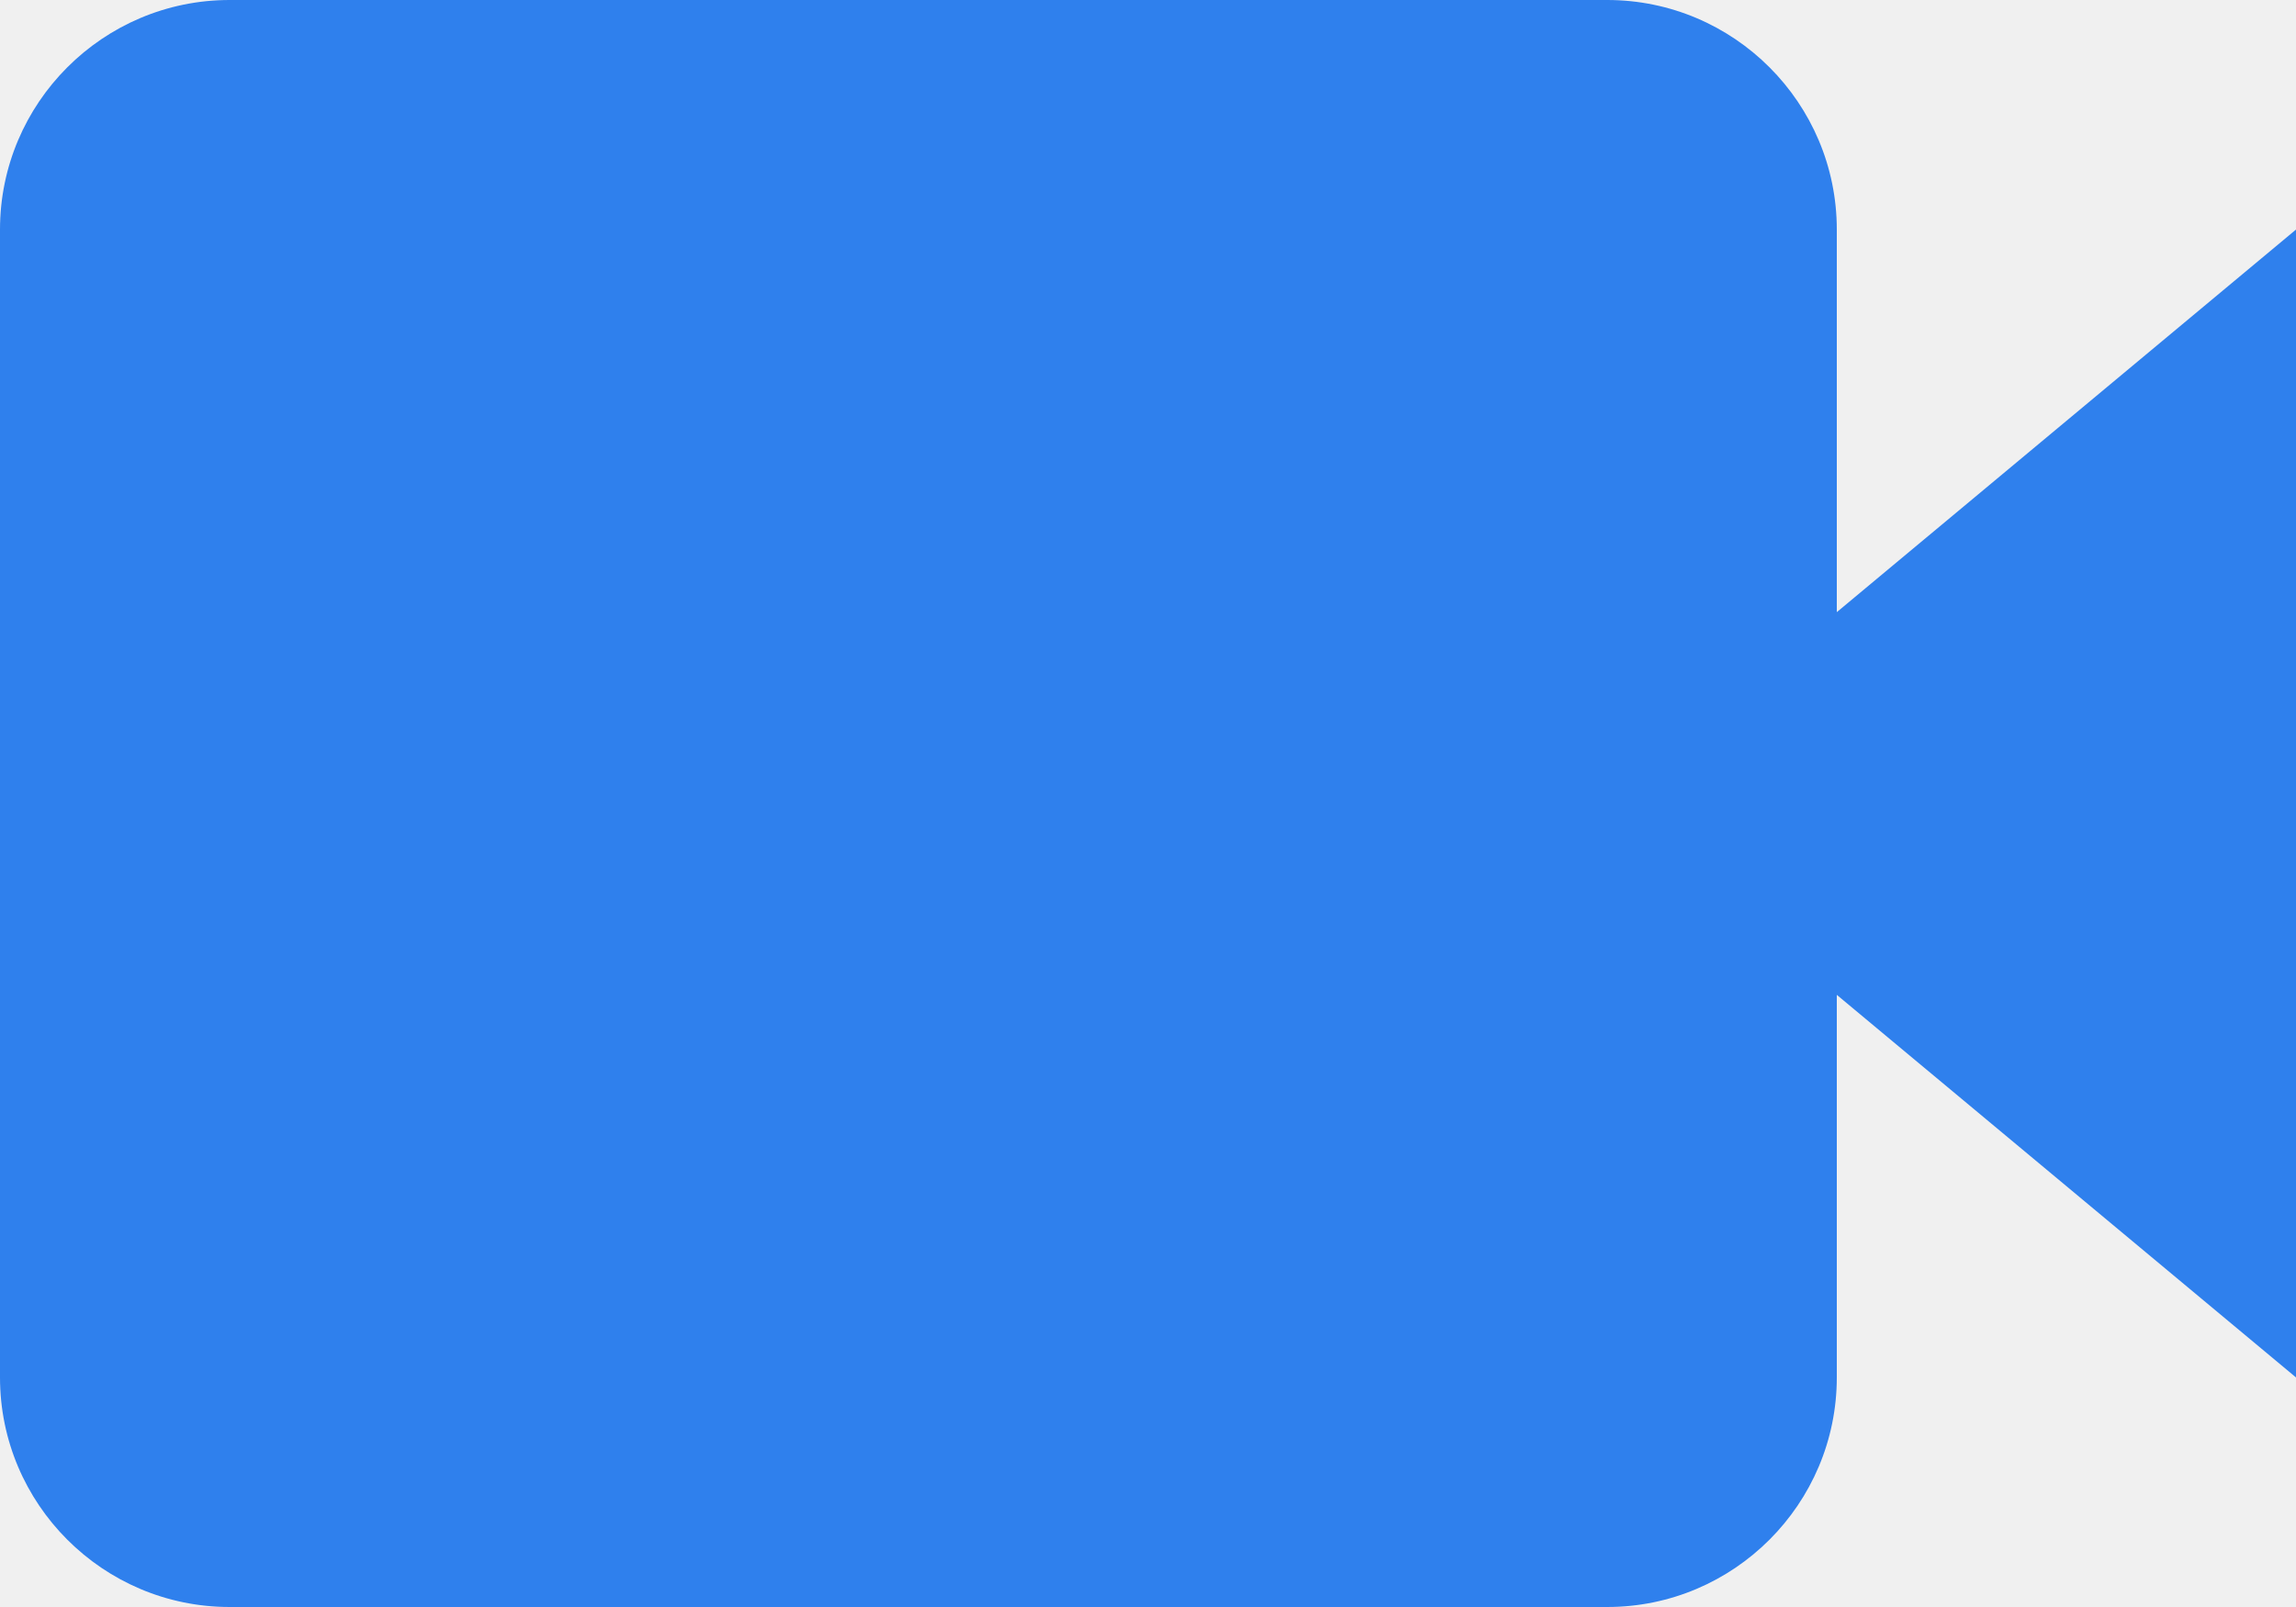
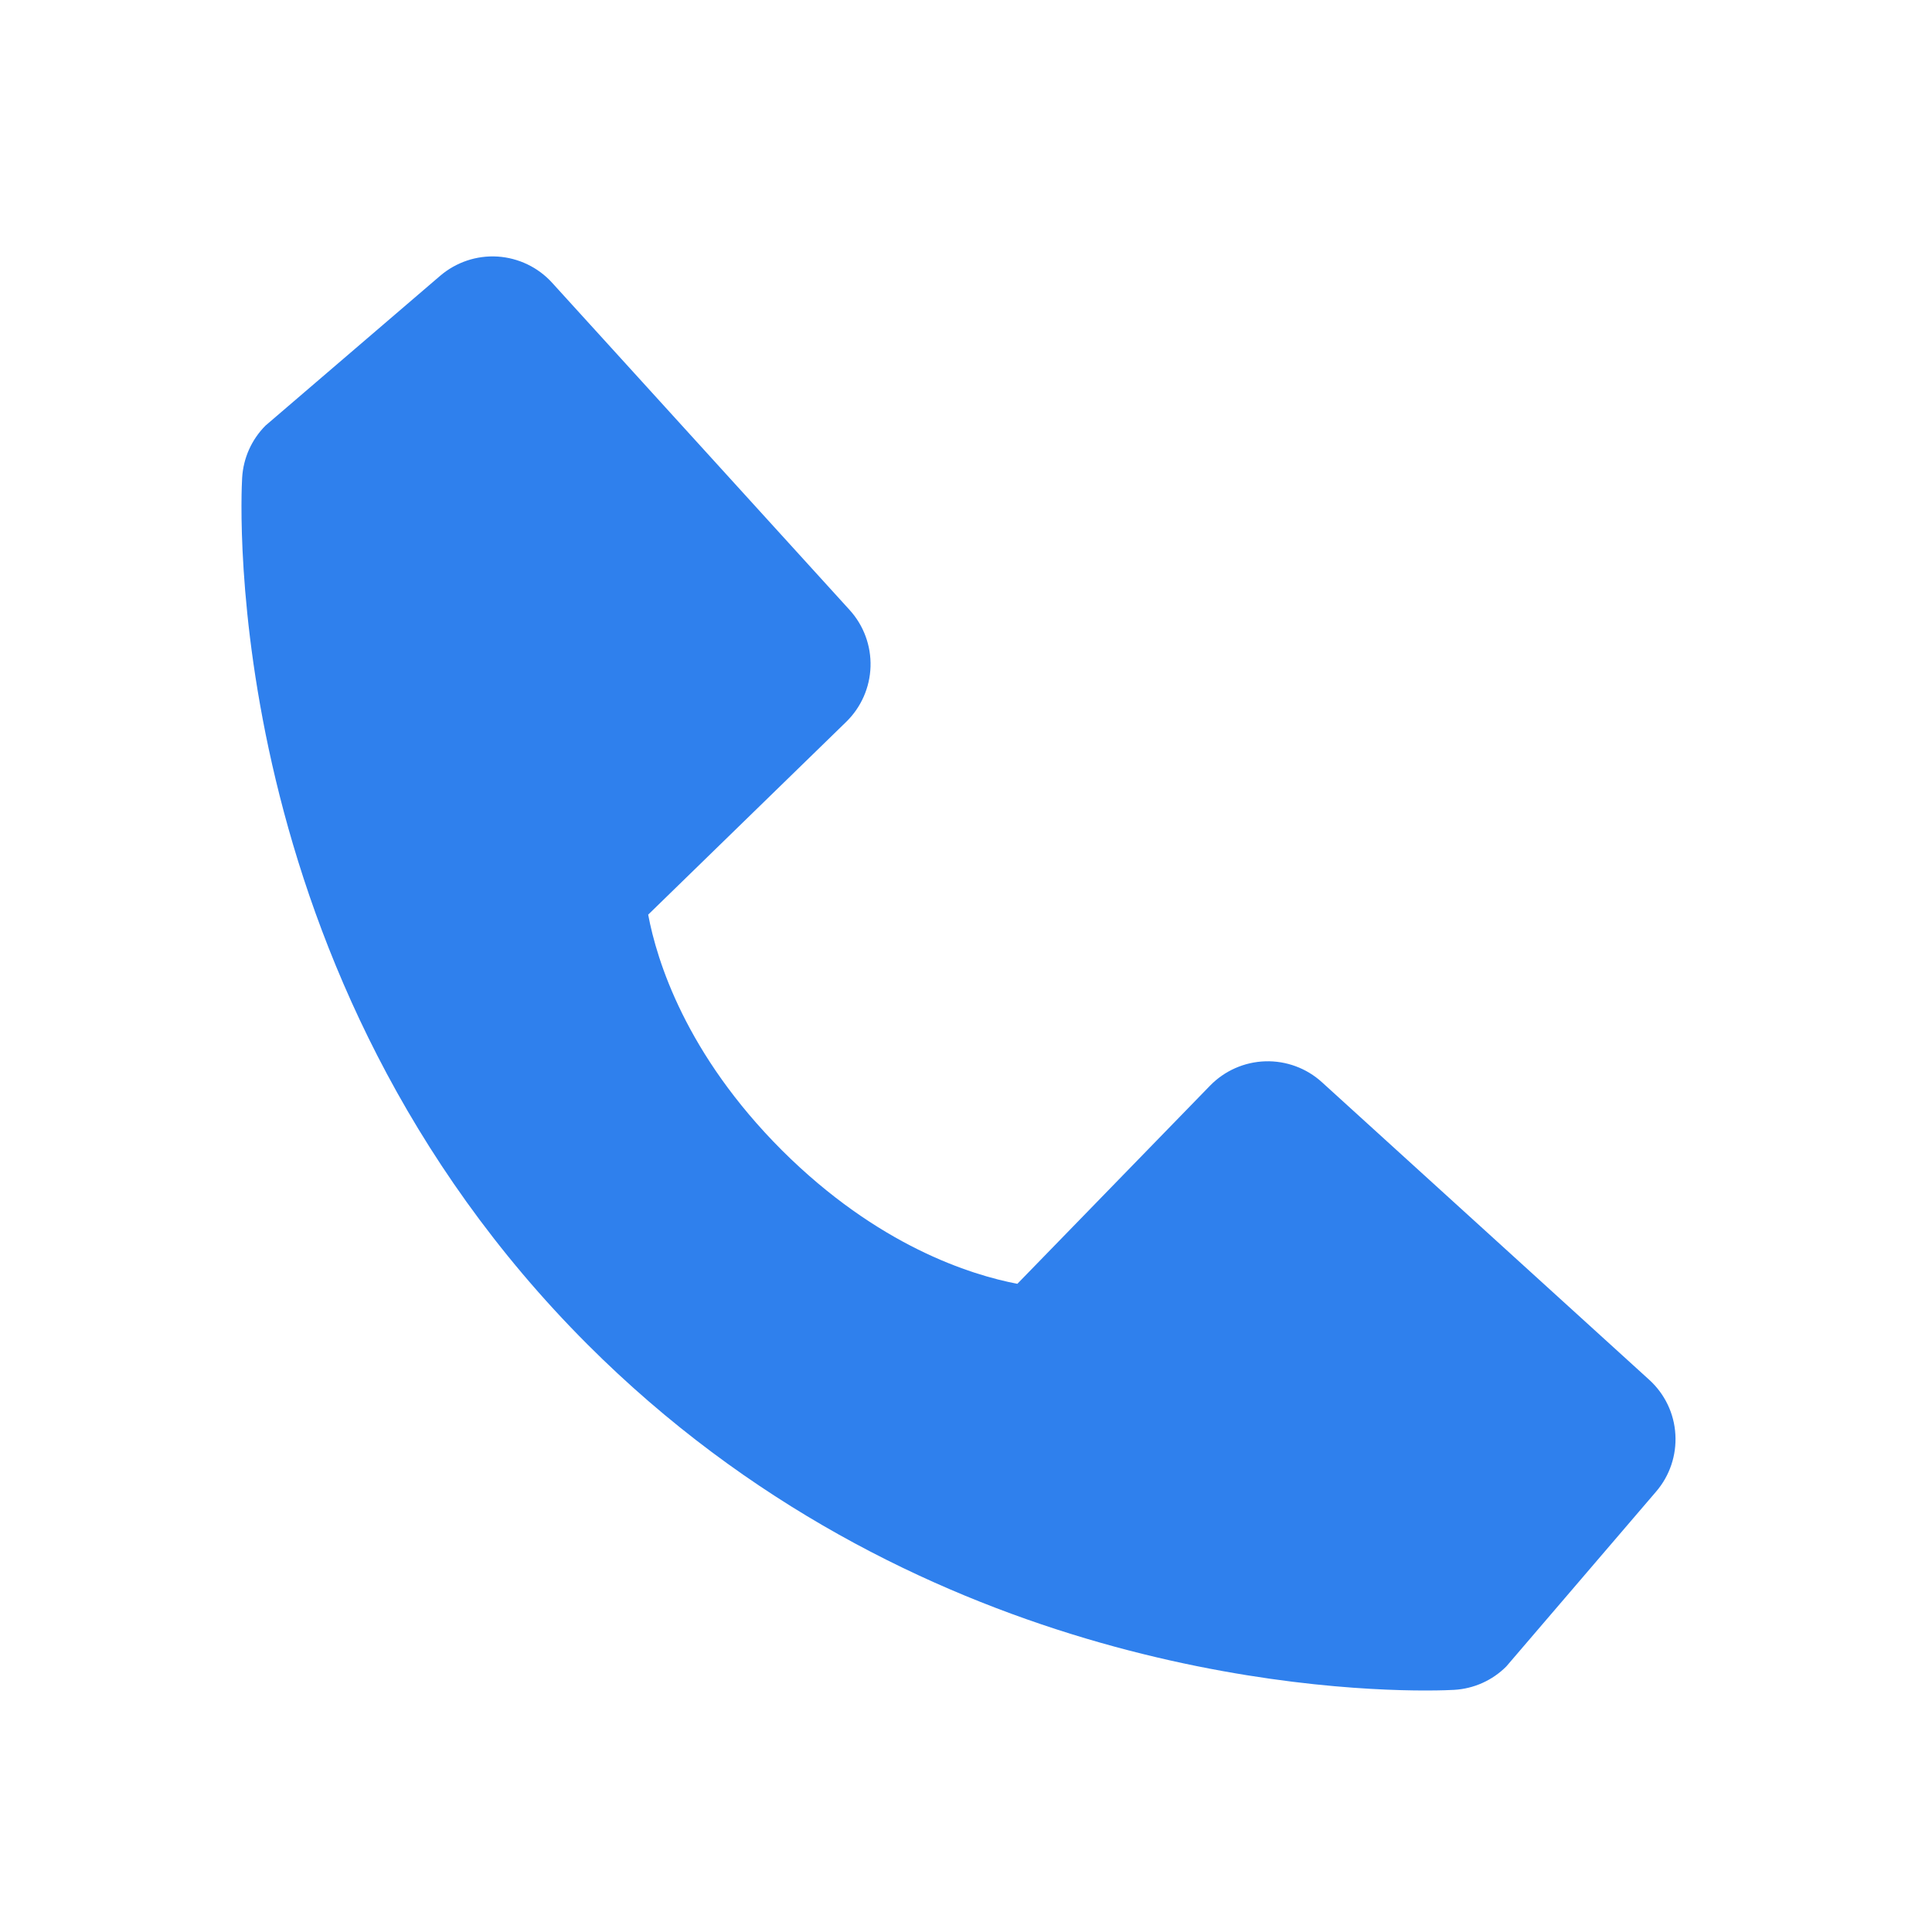
- <svg xmlns="http://www.w3.org/2000/svg" width="20" height="14" viewBox="0 0 20 14" fill="none">
-   <path d="M16 2C16 0.897 15.103 0 14 0H2C0.897 0 0 0.897 0 2V12C0 13.103 0.897 14 2 14H14C15.103 14 16 13.103 16 12V8.667L20 12V2L16 5.333V2Z" fill="#2F80ED" />
+ <svg xmlns="http://www.w3.org/2000/svg" width="24" height="24" viewBox="0 0 24 24" fill="none">
+   <rect width="24" height="24" fill="white" />
+   <path d="M20.487 17.14L16.422 13.444C16.23 13.269 15.977 13.176 15.718 13.184C15.458 13.192 15.212 13.301 15.031 13.487L12.638 15.948C12.062 15.838 10.904 15.477 9.712 14.288C8.52 13.095 8.159 11.934 8.052 11.362L10.511 8.968C10.697 8.787 10.806 8.541 10.814 8.281C10.822 8.022 10.729 7.769 10.554 7.577L6.859 3.513C6.684 3.32 6.441 3.204 6.181 3.187C5.921 3.171 5.666 3.257 5.468 3.426L3.298 5.287C3.125 5.461 3.022 5.691 3.008 5.936C2.993 6.186 2.707 12.108 7.299 16.702C11.305 20.707 16.323 21 17.705 21C17.907 21 18.031 20.994 18.064 20.992C18.308 20.978 18.539 20.875 18.712 20.701L20.572 18.53C20.742 18.333 20.828 18.077 20.812 17.818C20.797 17.558 20.68 17.315 20.487 17.14Z" fill="#2F80ED" />
</svg>
